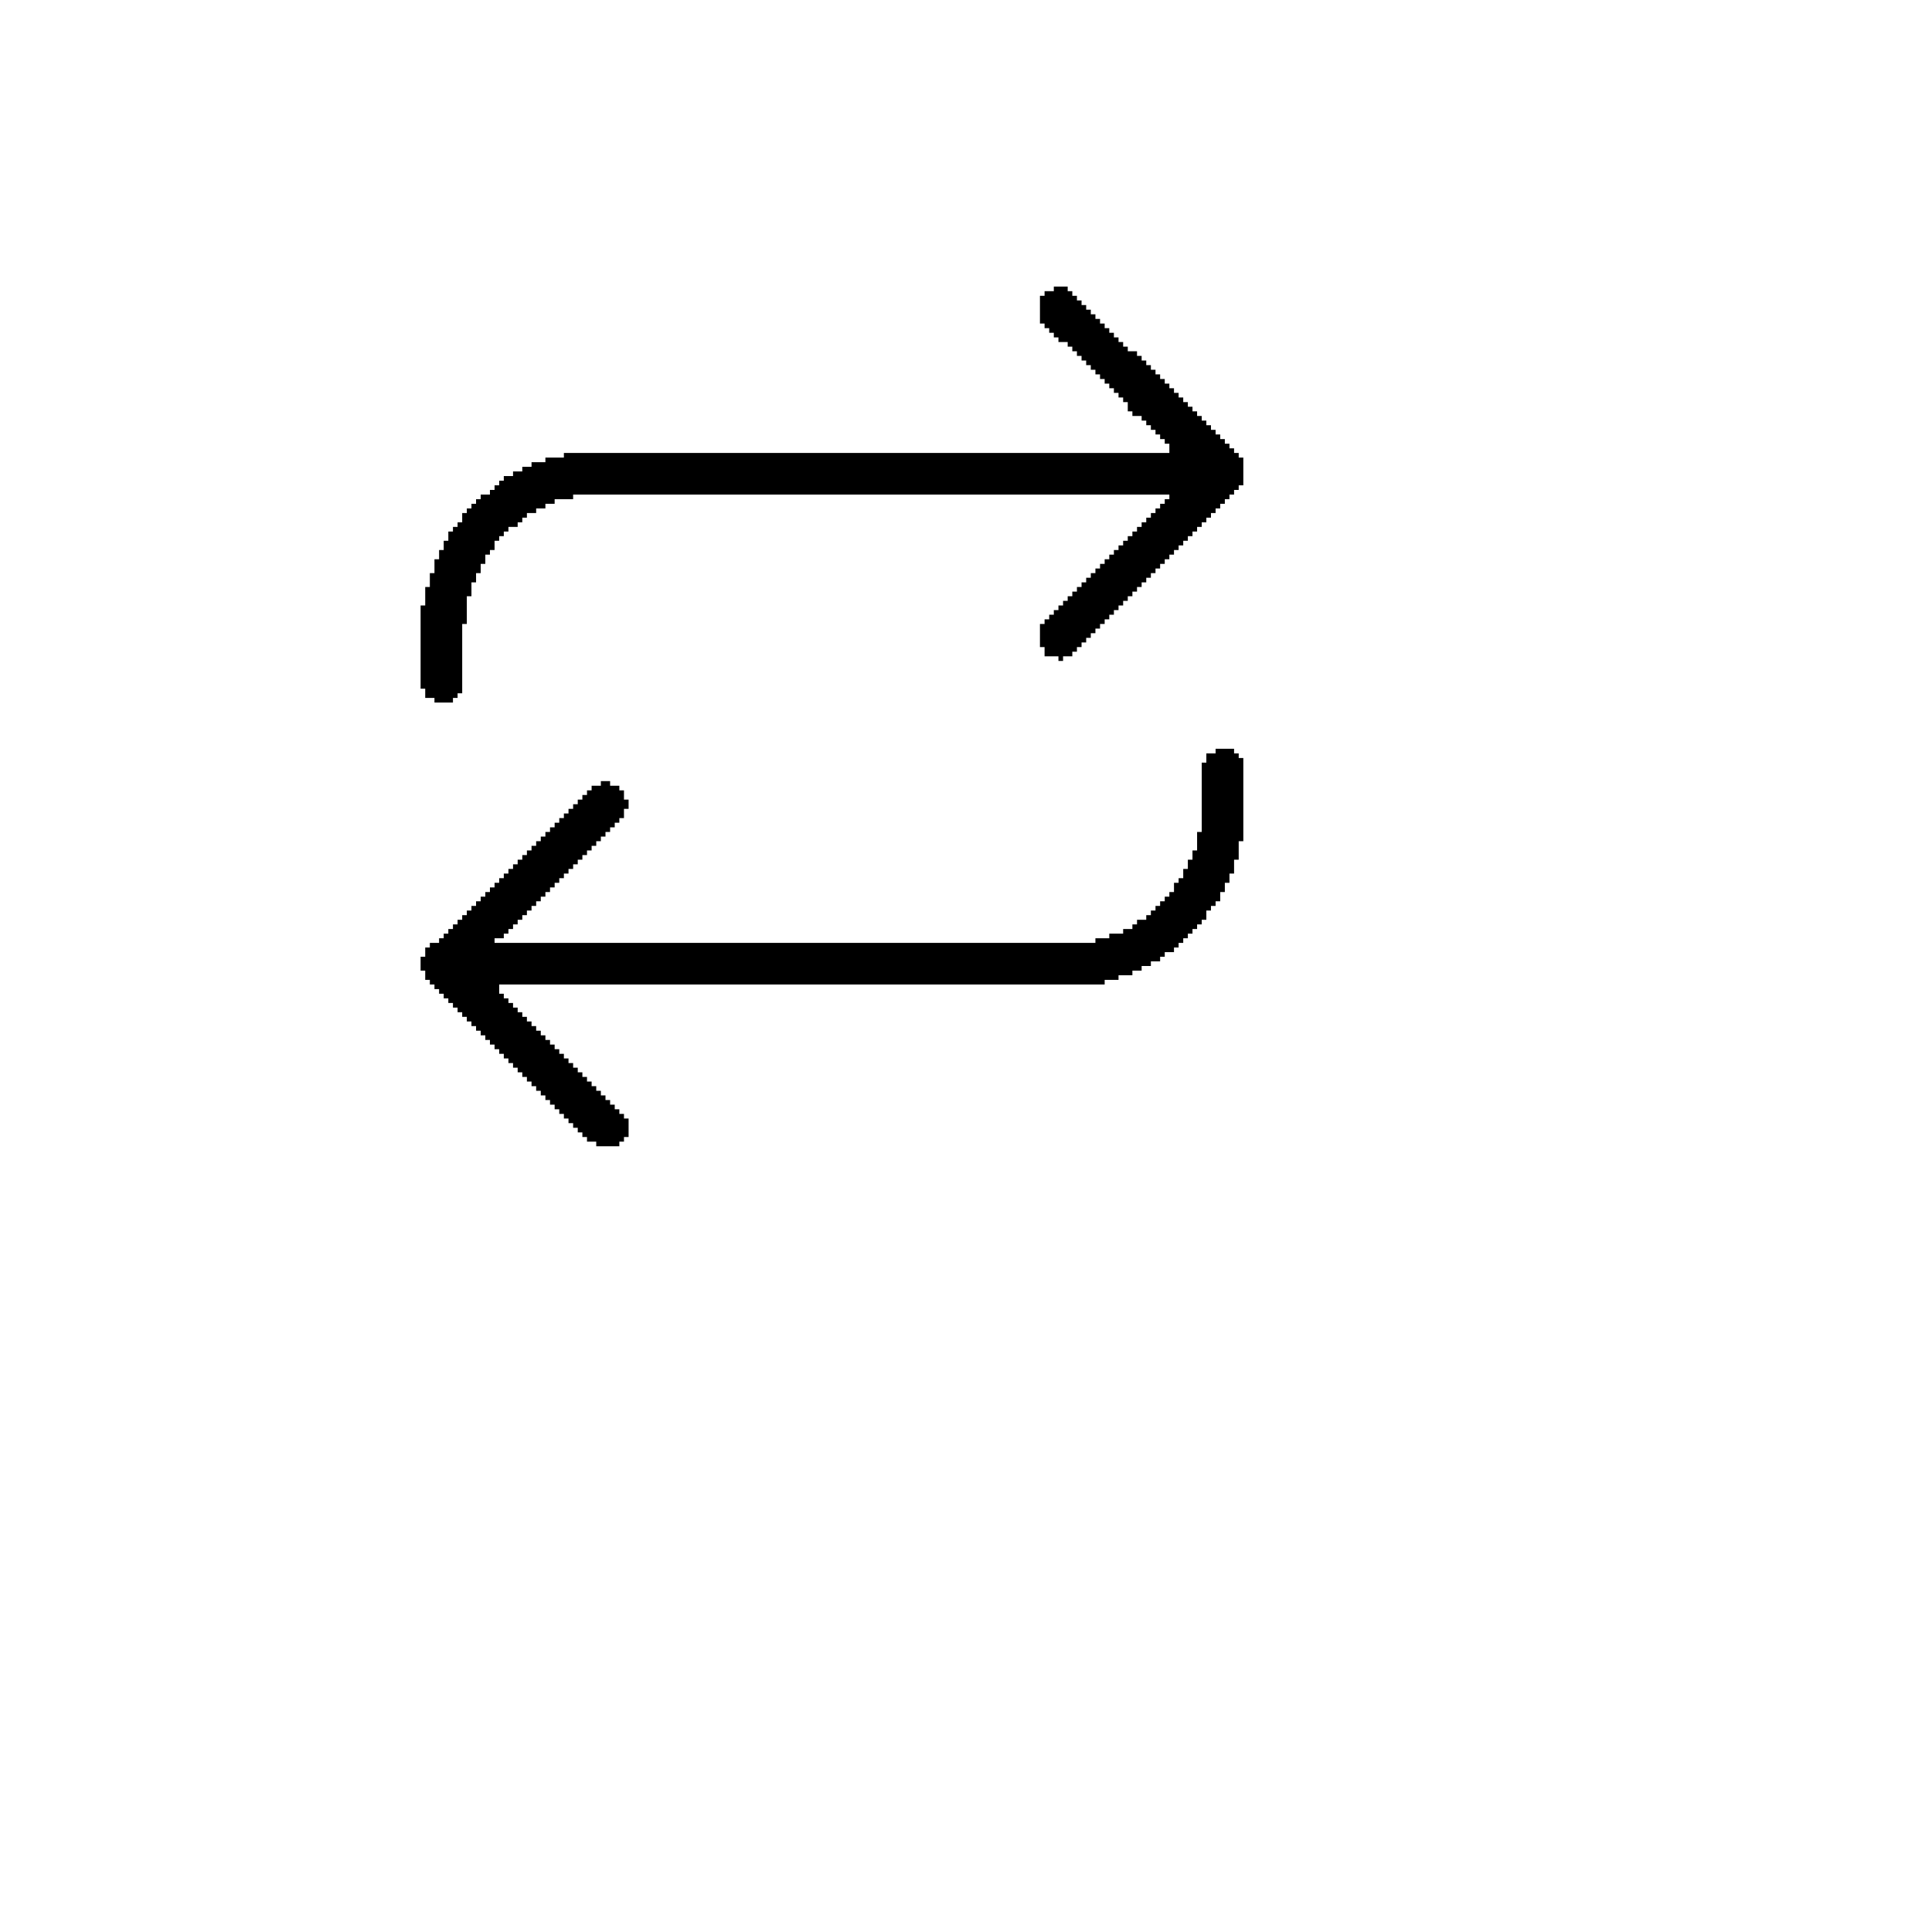
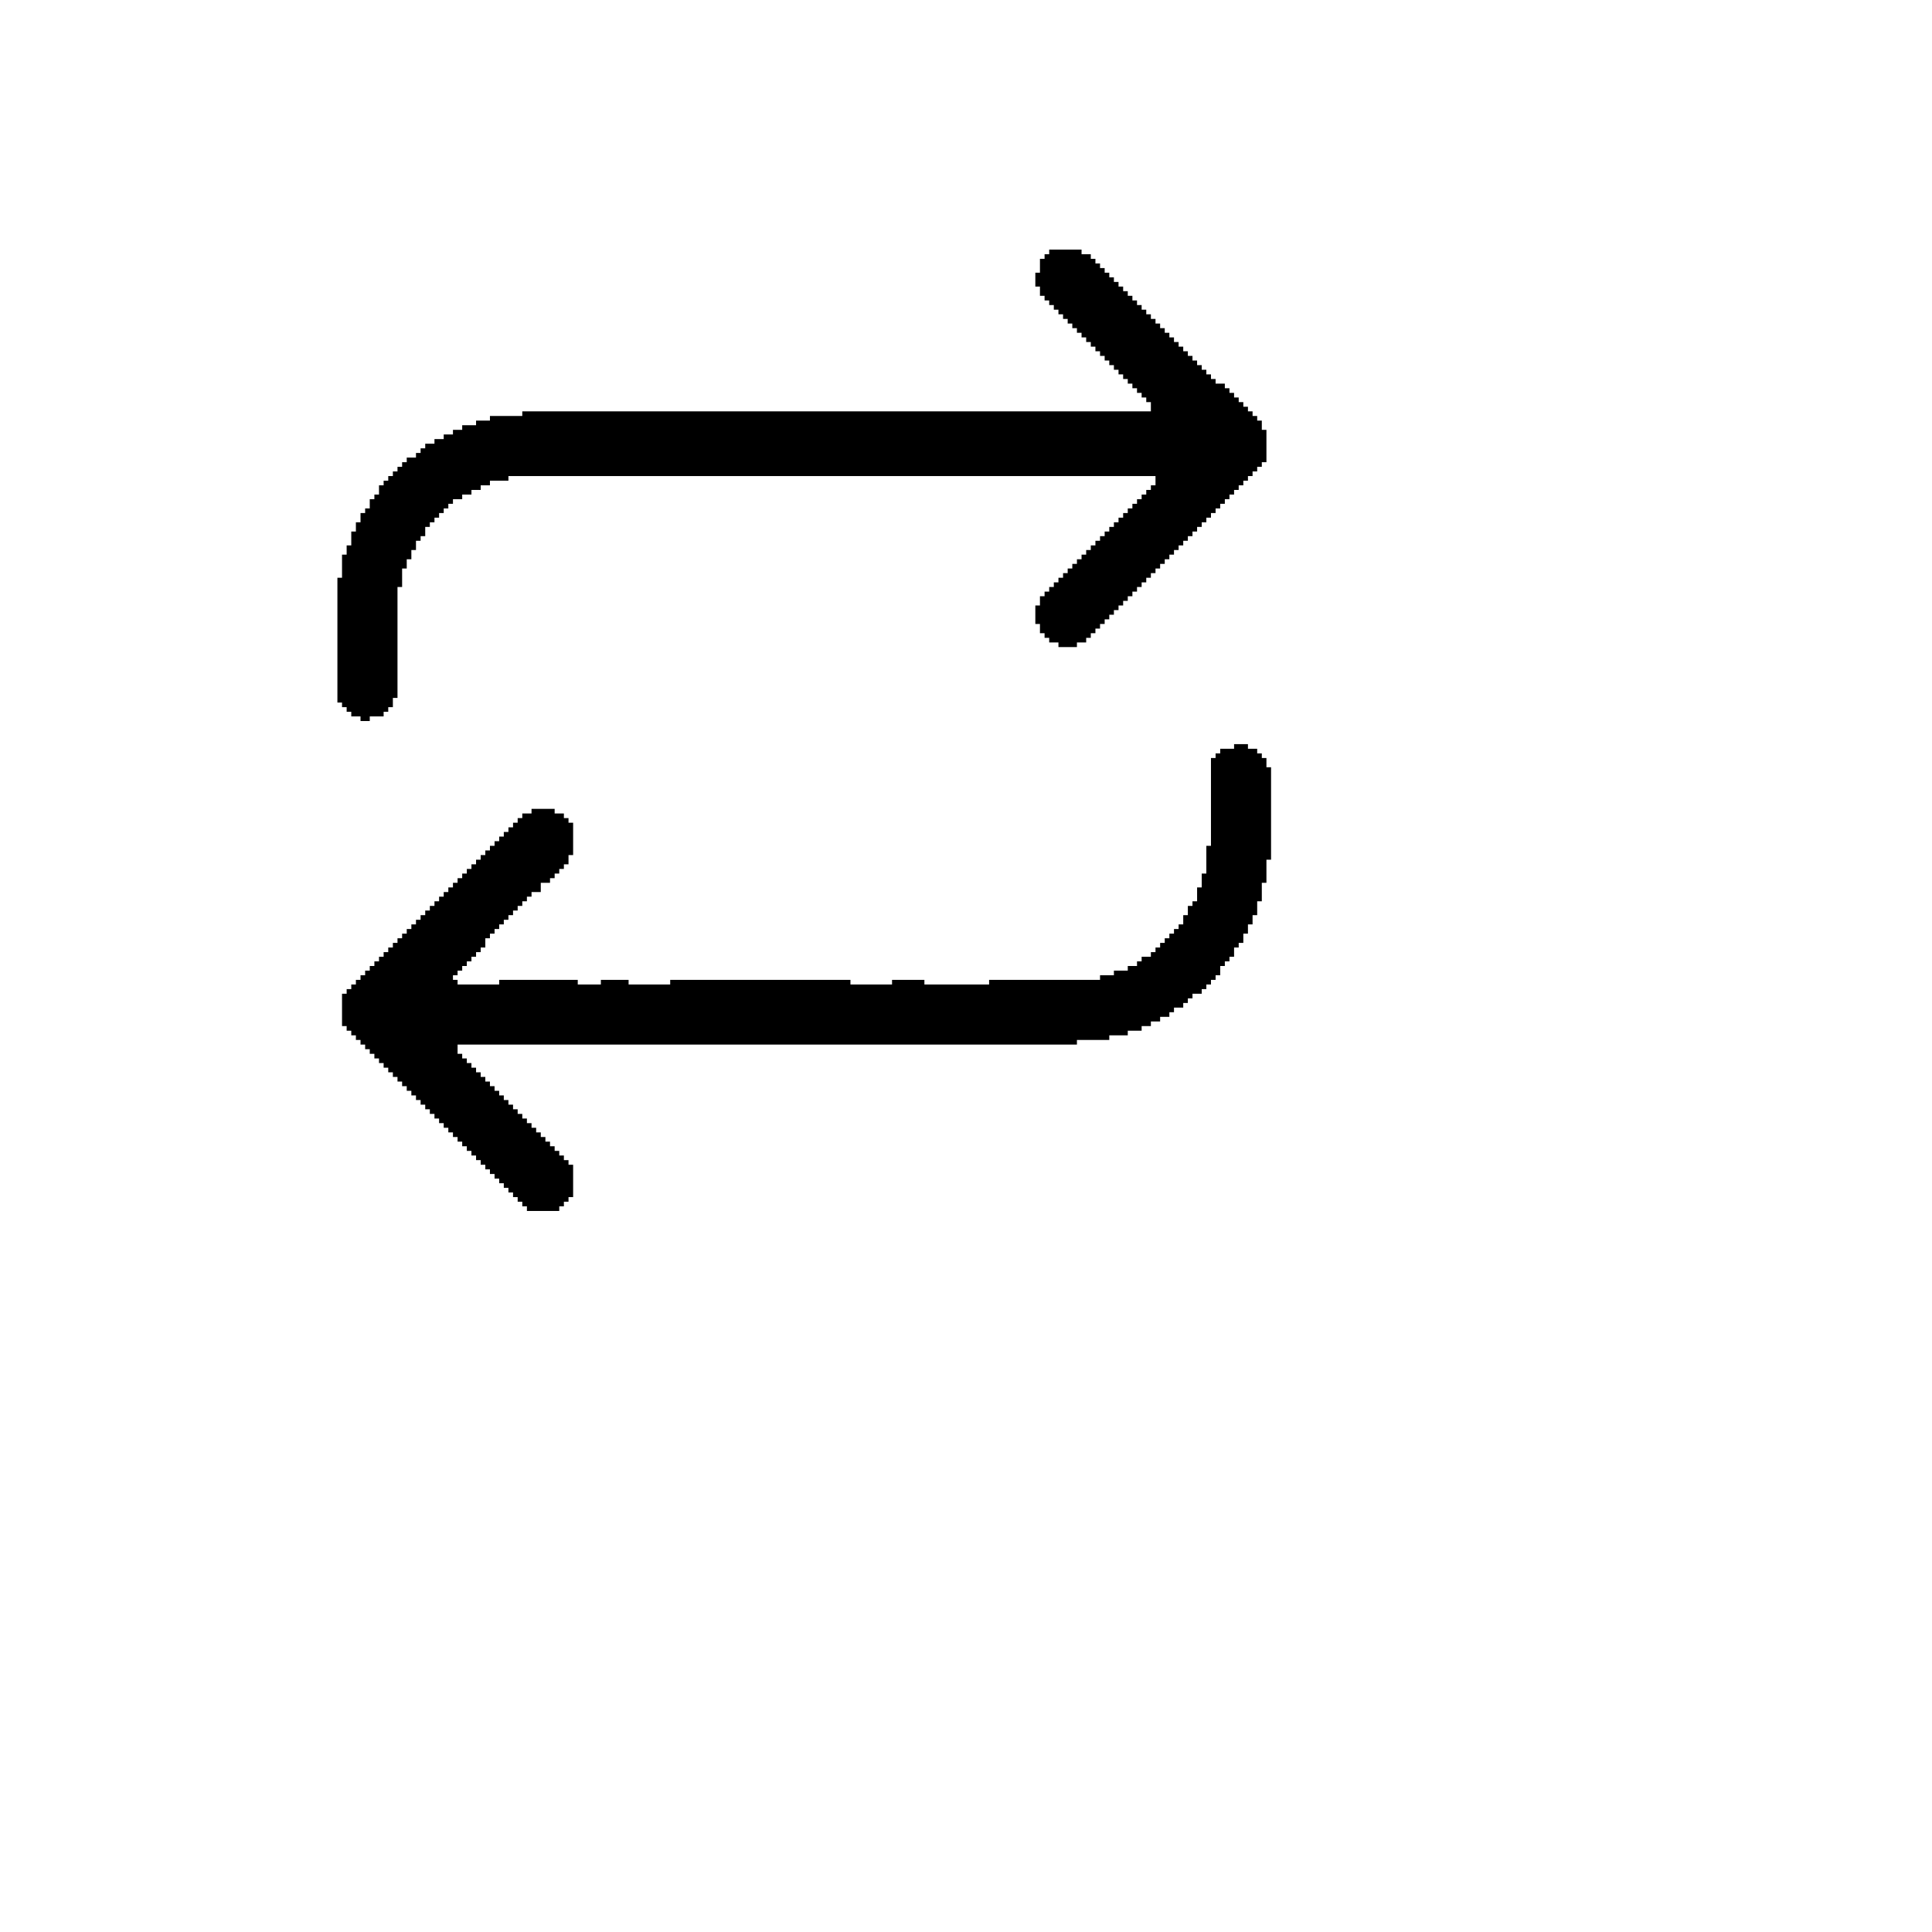
<svg xmlns="http://www.w3.org/2000/svg" viewBox="0 0 418 418">
-   <path fill="currentColor" stroke="none" fill-rule="evenodd" d="M228 62H231V63H228ZM226 63H232V64H226ZM225 64H233V65H225ZM225 65H234V66H225ZM225 66H235V67H225ZM225 67H236V68H225ZM225 68H237V69H225ZM225 69H238V70H225ZM226 70H239V71H226ZM227 71H240V72H227ZM228 72H241V73H228ZM229 73H242V74H229ZM231 74H243V75H231ZM232 75H244V76H232ZM233 76H246V77H233ZM234 77H247V78H234ZM235 78H248V79H235ZM236 79H249V80H236ZM237 80H250V81H237ZM238 81H251V82H238ZM239 82H252V83H239ZM240 83H253V84H240ZM241 84H254V85H241ZM242 85H255V86H242ZM243 86H256V87H243ZM244 87H257V88H244ZM244 88H258V89H244ZM245 89H259V90H245ZM247 90H260V91H247ZM248 91H261V92H248ZM249 92H262V93H249ZM250 93H263V94H250ZM251 94H264V95H251ZM252 95H265V96H252ZM253 96H266V97H253ZM253 97H267V98H253ZM122 98H268V99H122ZM118 99H269V100H118ZM115 100H269V101H115ZM113 101H269V102H113ZM111 102H269V103H111ZM109 103H269V104H109ZM108 104H269V105H108ZM107 105H268V106H107ZM106 106H267V107H106ZM104 107H124V108H104ZM253 107H266V108H253ZM103 108H120V109H103ZM252 108H265V109H252ZM102 109H118V110H102ZM251 109H264V110H251ZM101 110H116V111H101ZM250 110H263V111H250ZM100 111H114V112H100ZM249 111H262V112H249ZM100 112H113V113H100ZM248 112H261V113H248ZM99 113H112V114H99ZM247 113H260V114H247ZM98 114H110V115H98ZM246 114H259V115H246ZM97 115H109V116H97ZM245 115H258V116H245ZM97 116H108V117H97ZM244 116H257V117H244ZM243 117H256V118H243ZM96 117H107V119H96ZM242 118H255V119H242ZM95 119H106V120H95ZM241 119H254V120H241ZM95 120H105V121H95ZM240 120H253V121H240ZM94 121H105V122H94ZM239 121H252V122H239ZM238 122H251V123H238ZM94 122H104V124H94ZM237 123H250V124H237ZM236 124H249V125H236ZM93 124H103V126H93ZM235 125H248V126H235ZM93 126H102V127H93ZM234 126H247V127H234ZM233 127H246V128H233ZM92 127H102V129H92ZM232 128H245V129H232ZM231 129H244V130H231ZM92 129H101V131H92ZM230 130H243V131H230ZM229 131H242V132H229ZM228 132H241V133H228ZM227 133H240V134H227ZM91 131H101V135H91ZM226 134H239V135H226ZM225 135H238V136H225ZM225 136H237V137H225ZM225 137H236V138H225ZM225 138H235V139H225ZM225 139H234V140H225ZM226 140H233V141H226ZM226 141H232V142H226ZM229 142H230V143H229ZM91 135H100V149H91ZM92 149H100V150H92ZM92 150H99V151H92ZM94 151H98V152H94ZM263 162H267V163H263ZM261 163H268V164H261ZM261 164H269V165H261ZM130 169H132V170H130ZM128 170H134V171H128ZM127 171H135V172H127ZM126 172H135V173H126ZM125 173H136V174H125ZM124 174H136V175H124ZM123 175H135V176H123ZM122 176H135V177H122ZM121 177H134V178H121ZM120 178H133V179H120ZM119 179H132V180H119ZM260 165H269V180H260ZM118 180H131V181H118ZM117 181H130V182H117ZM259 180H269V182H259ZM116 182H129V183H116ZM115 183H128V184H115ZM259 182H268V184H259ZM114 184H127V185H114ZM113 185H126V186H113ZM258 184H268V186H258ZM112 186H125V187H112ZM111 187H124V188H111ZM257 186H267V188H257ZM110 188H123V189H110ZM256 188H267V189H256ZM109 189H122V190H109ZM256 189H266V190H256ZM108 190H121V191H108ZM255 190H266V191H255ZM107 191H120V192H107ZM106 192H119V193H106ZM254 191H265V193H254ZM105 193H118V194H105ZM253 193H264V194H253ZM104 194H117V195H104ZM252 194H264V195H252ZM103 195H116V196H103ZM251 195H263V196H251ZM102 196H115V197H102ZM250 196H262V197H250ZM101 197H114V198H101ZM249 197H261V198H249ZM100 198H113V199H100ZM248 198H261V199H248ZM99 199H112V200H99ZM246 199H260V200H246ZM98 200H111V201H98ZM245 200H259V201H245ZM97 201H110V202H97ZM243 201H258V202H243ZM96 202H109V203H96ZM240 202H257V203H240ZM95 203H107V204H95ZM237 203H256V204H237ZM93 204H255V205H93ZM92 205H254V206H92ZM92 206H252V207H92ZM91 207H251V208H91ZM91 208H249V209H91ZM91 209H247V210H91ZM92 210H245V211H92ZM92 211H242V212H92ZM93 212H239V213H93ZM94 213H108V214H94ZM95 214H108V215H95ZM96 215H109V216H96ZM97 216H110V217H97ZM98 217H111V218H98ZM99 218H112V219H99ZM100 219H113V220H100ZM101 220H114V221H101ZM102 221H115V222H102ZM103 222H116V223H103ZM104 223H117V224H104ZM105 224H118V225H105ZM106 225H119V226H106ZM107 226H120V227H107ZM108 227H121V228H108ZM109 228H122V229H109ZM110 229H123V230H110ZM111 230H124V231H111ZM112 231H125V232H112ZM113 232H126V233H113ZM114 233H127V234H114ZM115 234H128V235H115ZM116 235H129V236H116ZM117 236H130V237H117ZM118 237H131V238H118ZM119 238H132V239H119ZM120 239H133V240H120ZM121 240H134V241H121ZM122 241H135V242H122ZM123 242H136V243H123ZM124 243H136V244H124ZM125 244H136V245H125ZM126 245H136V246H126ZM127 246H135V247H127ZM129 247H134V248H129Z" />
+   <path fill="currentColor" stroke="none" fill-rule="evenodd" d="M227 54H234V55H227ZM226 55H236V56H226ZM225 56H237V57H225ZM225 57H238V58H225ZM225 58H239V59H225ZM224 59H240V60H224ZM224 60H241V61H224ZM224 61H242V62H224ZM225 62H243V63H225ZM225 63H244V64H225ZM226 64H245V65H226ZM227 65H246V66H227ZM228 66H247V67H228ZM229 67H248V68H229ZM230 68H249V69H230ZM231 69H250V70H231ZM232 70H251V71H232ZM233 71H252V72H233ZM234 72H253V73H234ZM235 73H254V74H235ZM236 74H255V75H236ZM237 75H256V76H237ZM238 76H257V77H238ZM239 77H258V78H239ZM240 78H259V79H240ZM241 79H260V80H241ZM242 80H261V81H242ZM243 81H262V82H243ZM244 82H263V83H244ZM245 83H265V84H245ZM246 84H266V85H246ZM247 85H267V86H247ZM248 86H268V87H248ZM249 87H269V88H249ZM249 88H270V89H249ZM113 89H271V90H113ZM106 90H272V91H106ZM103 91H273V92H103ZM100 92H273V93H100ZM98 93H274V94H98ZM96 94H274V95H96ZM94 95H274V96H94ZM92 96H274V97H92ZM91 97H274V98H91ZM90 98H274V99H90ZM88 99H274V100H88ZM87 100H273V101H87ZM86 101H272V102H86ZM85 102H271V103H85ZM84 103H110V104H84ZM250 103H270V104H250ZM83 104H106V105H83ZM250 104H269V105H250ZM82 105H104V106H82ZM249 105H268V106H249ZM82 106H102V107H82ZM248 106H267V107H248ZM81 107H100V108H81ZM247 107H266V108H247ZM80 108H98V109H80ZM246 108H265V109H246ZM80 109H97V110H80ZM245 109H264V110H245ZM79 110H96V111H79ZM244 110H263V111H244ZM78 111H95V112H78ZM243 111H262V112H243ZM78 112H94V113H78ZM242 112H261V113H242ZM77 113H93V114H77ZM241 113H260V114H241ZM77 114H92V115H77ZM240 114H259V115H240ZM76 115H92V116H76ZM239 115H258V116H239ZM76 116H91V117H76ZM238 116H257V117H238ZM76 117H90V118H76ZM237 117H256V118H237ZM75 118H90V119H75ZM236 118H255V119H236ZM75 119H89V120H75ZM235 119H254V120H235ZM74 120H89V121H74ZM234 120H253V121H234ZM233 121H252V122H233ZM74 121H88V123H74ZM232 122H251V123H232ZM231 123H250V124H231ZM74 123H87V125H74ZM230 124H249V125H230ZM229 125H248V126H229ZM73 125H87V127H73ZM228 126H247V127H228ZM227 127H246V128H227ZM226 128H245V129H226ZM225 129H244V130H225ZM225 130H243V131H225ZM224 131H242V132H224ZM224 132H241V133H224ZM224 133H240V134H224ZM224 134H239V135H224ZM225 135H238V136H225ZM225 136H237V137H225ZM226 137H236V138H226ZM227 138H235V139H227ZM229 139H233V140H229ZM73 127H86V151H73ZM73 151H85V152H73ZM74 152H85V153H74ZM75 153H84V154H75ZM76 154H83V155H76ZM78 155H80V156H78ZM267 161H270V162H267ZM264 162H272V163H264ZM263 163H273V164H263ZM262 164H274V166H262ZM115 175H120V176H115ZM113 176H122V177H113ZM112 177H123V178H112ZM111 178H124V179H111ZM110 179H124V180H110ZM109 180H124V181H109ZM108 181H124V182H108ZM107 182H124V183H107ZM262 166H275V183H262ZM106 183H124V184H106ZM105 184H124V185H105ZM104 185H123V186H104ZM261 183H275V186H261ZM103 186H123V187H103ZM102 187H122V188H102ZM101 188H121V189H101ZM261 186H274V189H261ZM100 189H120V190H100ZM99 190H119V191H99ZM260 189H274V191H260ZM98 191H117V192H98ZM260 191H273V192H260ZM97 192H117V193H97ZM96 193H115V194H96ZM95 194H114V195H95ZM259 192H273V195H259ZM94 195H113V196H94ZM258 195H272V196H258ZM93 196H112V197H93ZM92 197H111V198H92ZM257 196H272V198H257ZM91 198H110V199H91ZM90 199H109V200H90ZM256 198H271V200H256ZM89 200H108V201H89ZM255 200H270V201H255ZM88 201H107V202H88ZM254 201H270V202H254ZM87 202H106V203H87ZM253 202H269V203H253ZM86 203H105V204H86ZM252 203H269V204H252ZM85 204H105V205H85ZM251 204H268V205H251ZM84 205H104V206H84ZM250 205H267V206H250ZM83 206H103V207H83ZM249 206H267V207H249ZM82 207H102V208H82ZM247 207H266V208H247ZM81 208H101V209H81ZM246 208H265V209H246ZM80 209H100V210H80ZM244 209H264V210H244ZM79 210H99V211H79ZM241 210H264V211H241ZM78 211H98V212H78ZM238 211H263V212H238ZM77 212H99V213H77ZM108 212H125V213H108ZM130 212H136V213H130ZM145 212H184V213H145ZM193 212H200V213H193ZM214 212H262V213H214ZM76 213H261V214H76ZM75 214H260V215H75ZM74 215H258V216H74ZM74 216H257V217H74ZM74 217H256V218H74ZM74 218H254V219H74ZM74 219H253V220H74ZM74 220H251V221H74ZM74 221H249V222H74ZM75 222H247V223H75ZM76 223H244V224H76ZM77 224H240V225H77ZM78 225H233V226H78ZM79 226H99V227H79ZM80 227H99V228H80ZM81 228H100V229H81ZM82 229H101V230H82ZM83 230H102V231H83ZM84 231H103V232H84ZM85 232H104V233H85ZM86 233H105V234H86ZM87 234H106V235H87ZM88 235H107V236H88ZM89 236H108V237H89ZM90 237H109V238H90ZM91 238H110V239H91ZM92 239H111V240H92ZM93 240H112V241H93ZM94 241H113V242H94ZM95 242H114V243H95ZM96 243H115V244H96ZM97 244H116V245H97ZM98 245H117V246H98ZM99 246H118V247H99ZM100 247H119V248H100ZM101 248H120V249H101ZM102 249H121V250H102ZM103 250H122V251H103ZM104 251H123V252H104ZM105 252H124V253H105ZM106 253H124V254H106ZM107 254H124V255H107ZM108 255H124V256H108ZM109 256H124V257H109ZM110 257H124V258H110ZM111 258H124V259H111ZM112 259H123V260H112ZM113 260H122V261H113ZM114 261H121V262H114Z" />
</svg>
